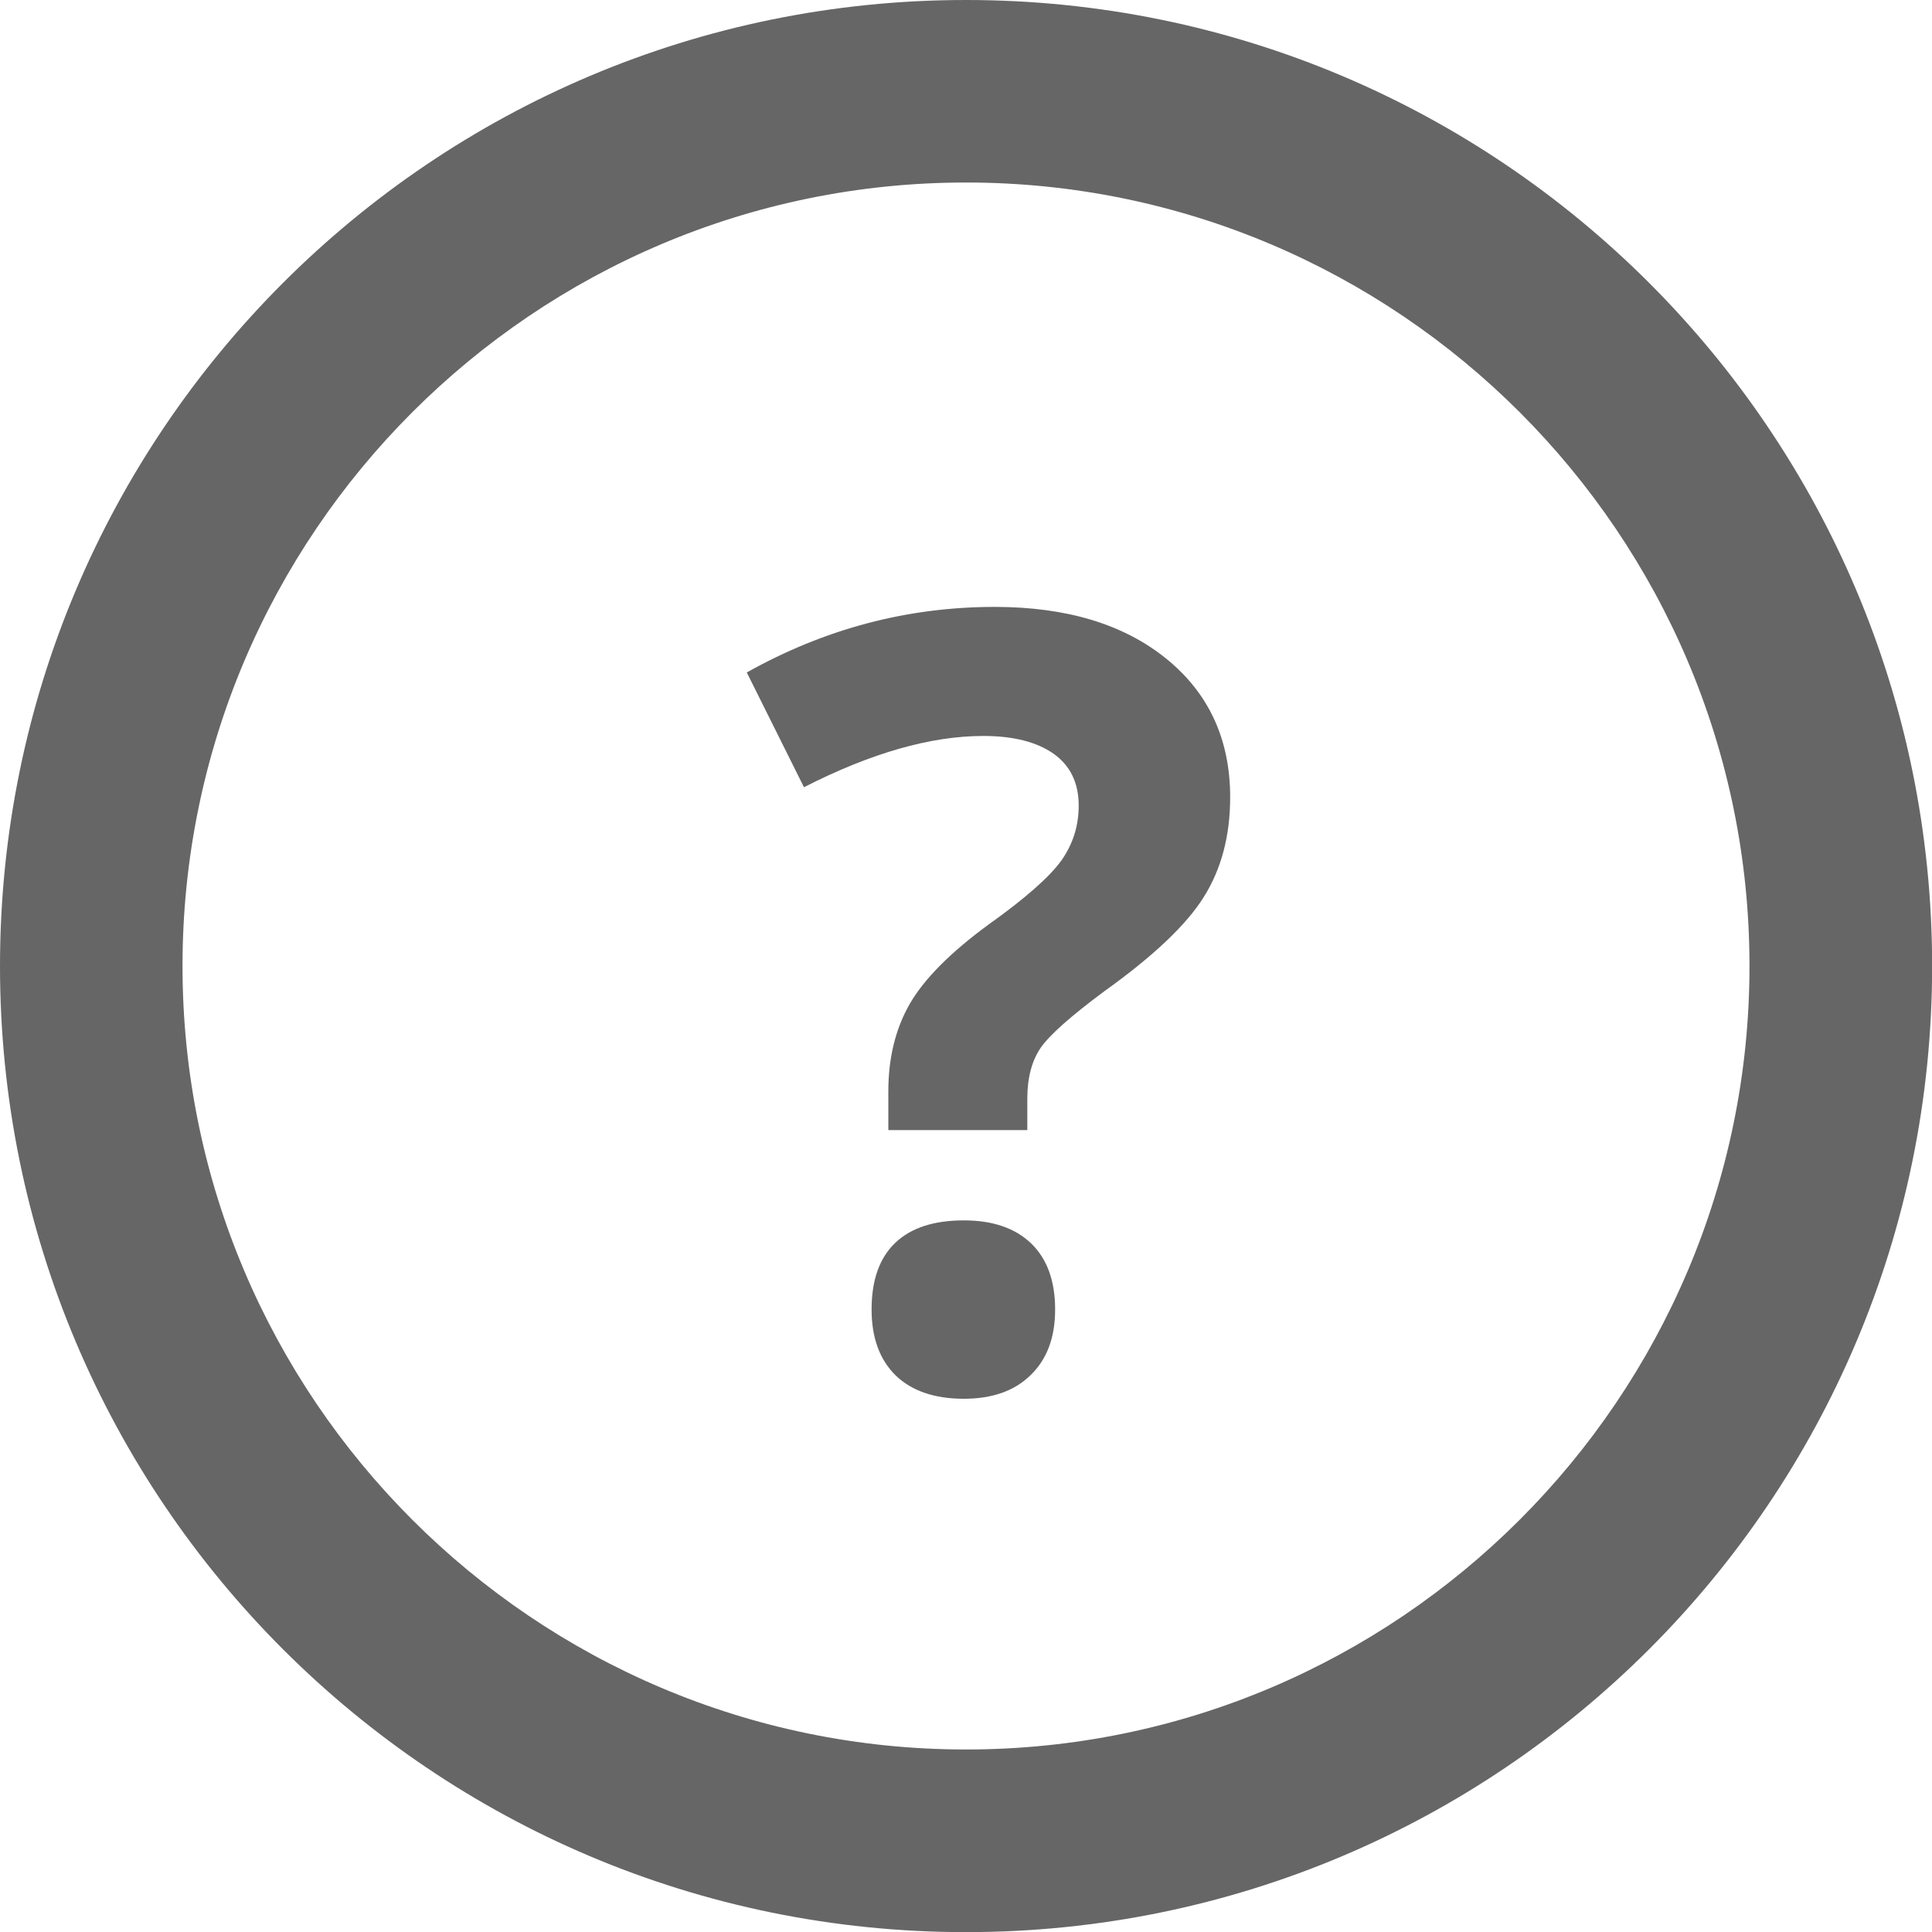
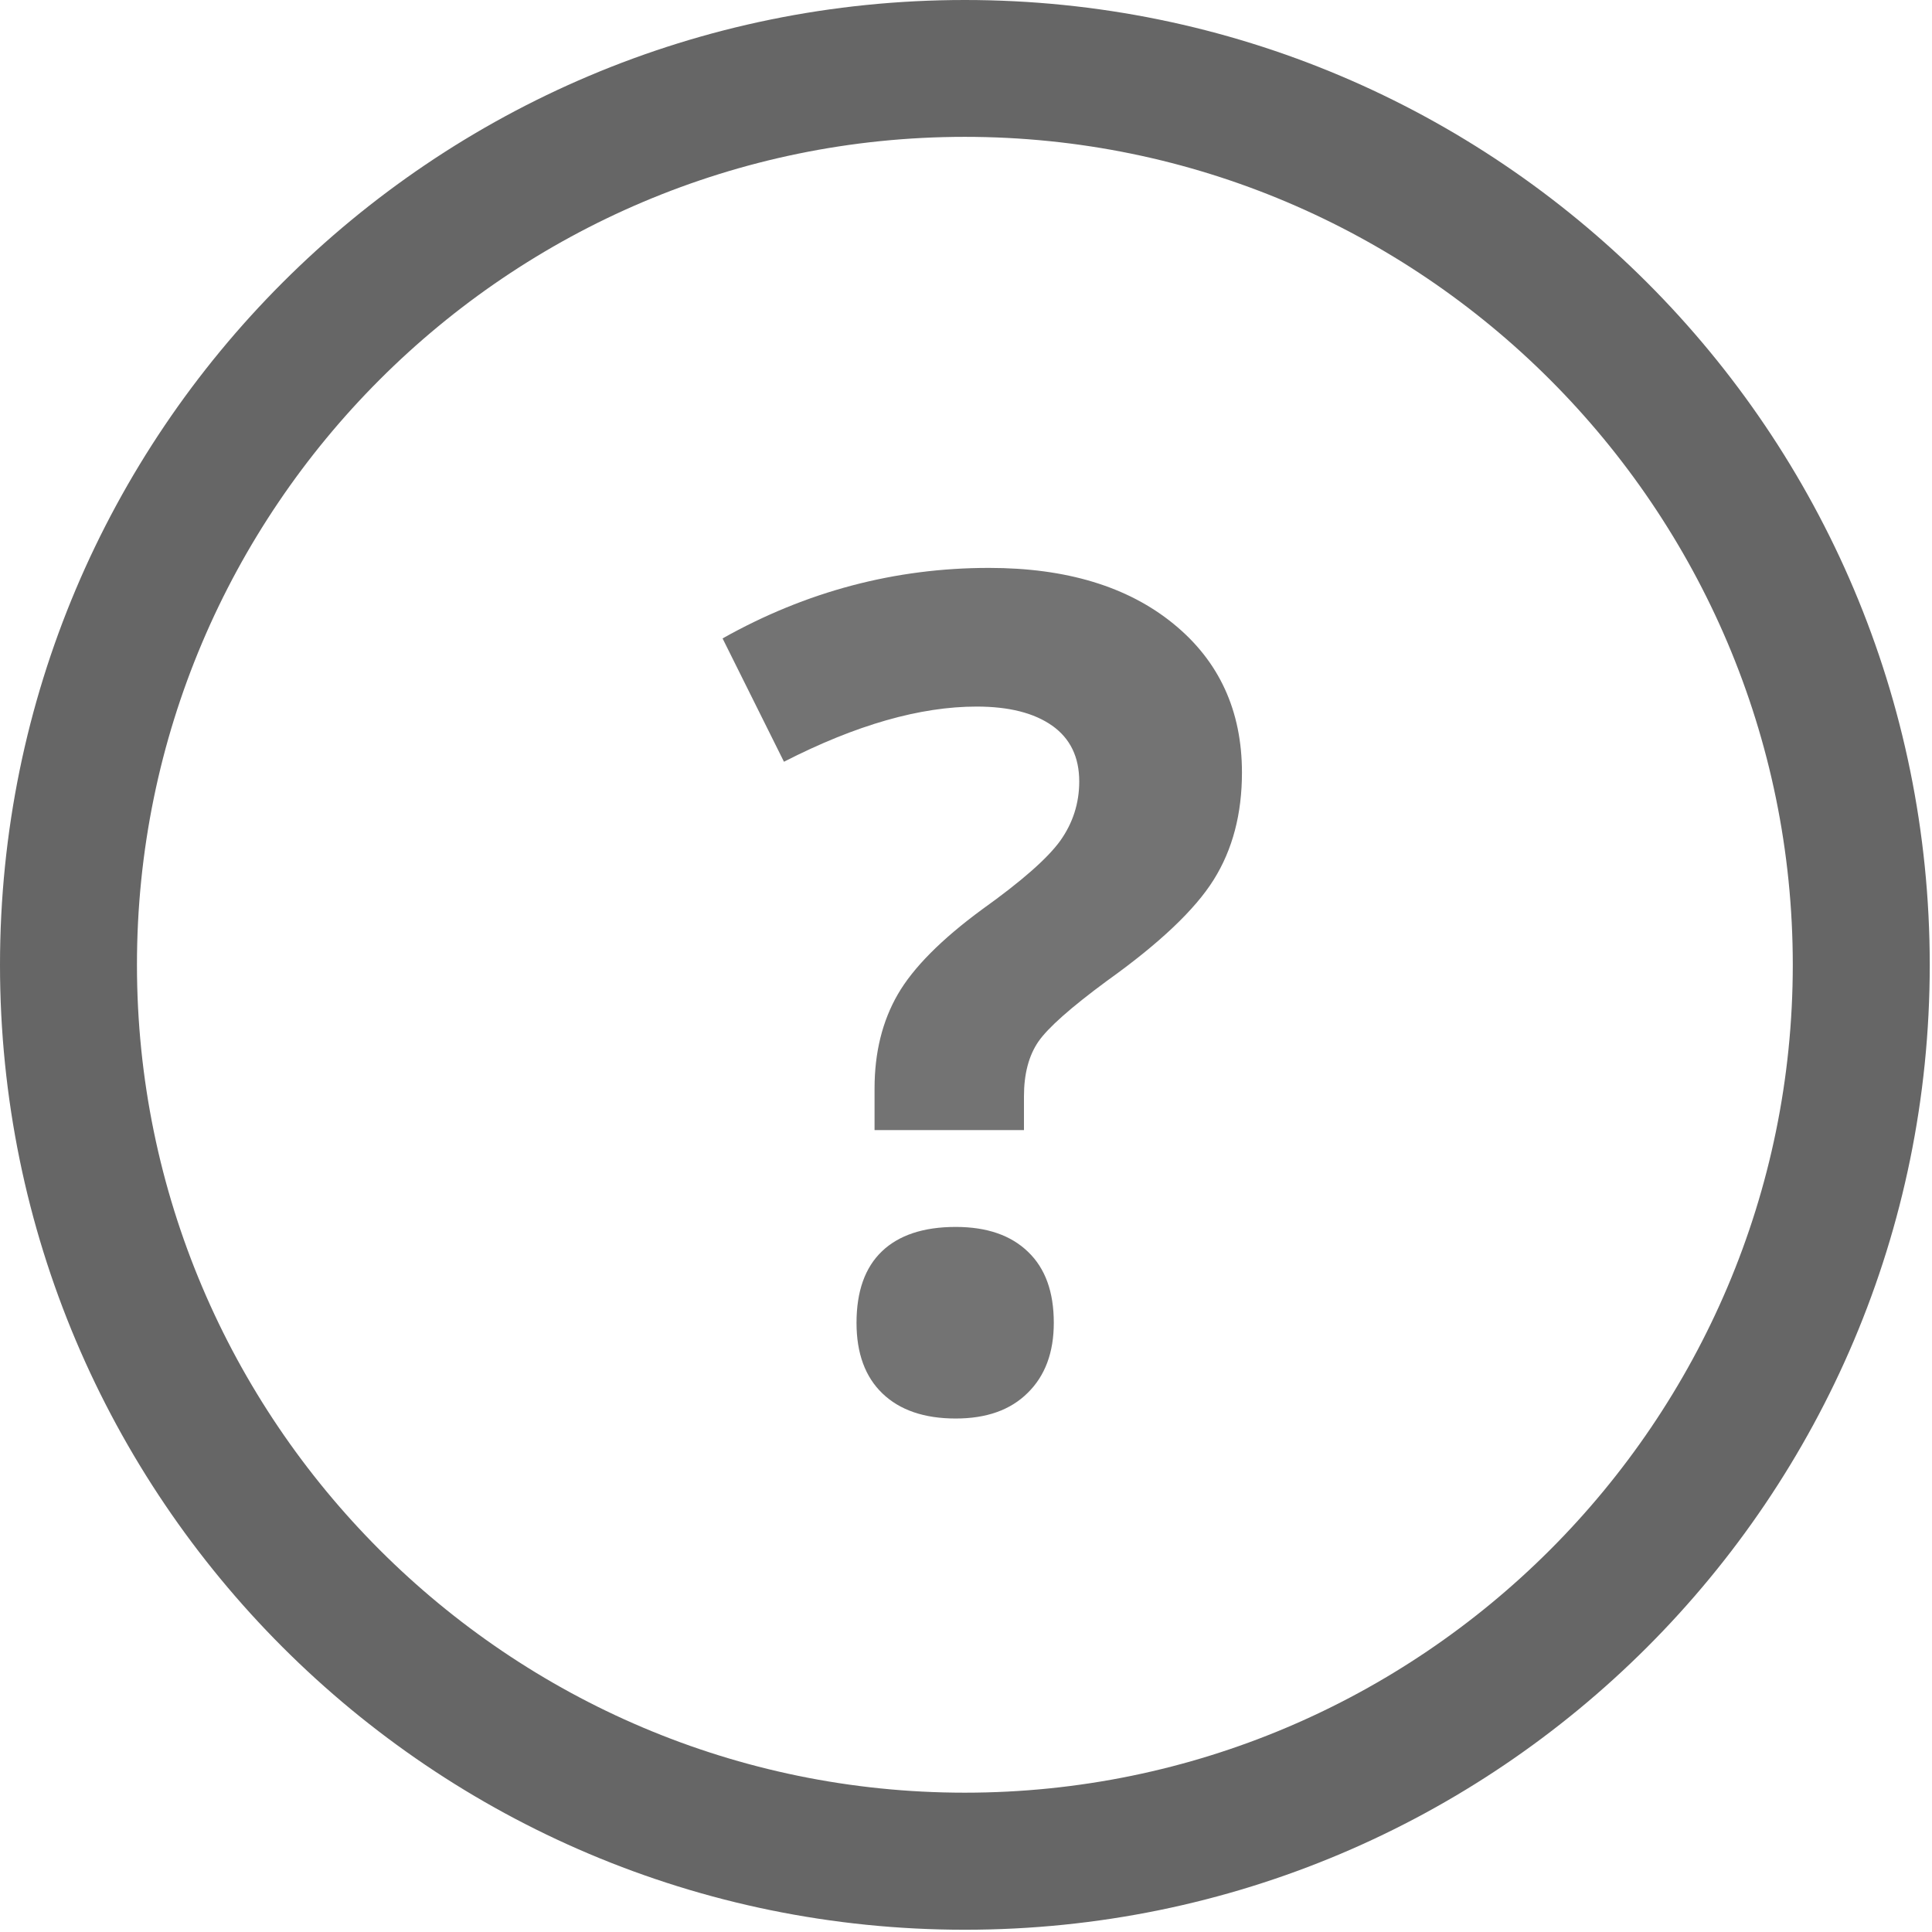
- <svg xmlns="http://www.w3.org/2000/svg" version="1.1" id="Laag_1" x="0px" y="0px" width="15px" height="15px" viewBox="0 0 15 15" enable-background="new 0 0 15 15" xml:space="preserve">
+ <svg xmlns="http://www.w3.org/2000/svg" version="1.1" id="Laag_1" x="0px" y="0px" width="18px" height="18px" viewBox="0 0 18 18" enable-background="new 0 0 18 18" xml:space="preserve">
  <g>
-     <path fill="#666666" d="M7.5,1.417c3.354,0,6.083,2.729,6.083,6.083s-2.729,6.083-6.083,6.083s-6.083-2.729-6.083-6.083   S4.146,1.417,7.5,1.417 M7.5,0C3.358,0,0,3.358,0,7.501c0,4.143,3.358,7.5,7.5,7.5c4.143,0,7.501-3.358,7.501-7.5   C15.001,3.358,11.644,0,7.5,0L7.5,0z" />
+     <path fill="#666666" d="M8.989,1.275c4.253,0,7.714,3.461,7.714,7.714c0,4.253-3.461,7.713-7.714,7.713   c-4.253,0-7.713-3.46-7.713-7.713C1.275,4.736,4.736,1.275,8.989,1.275 M8.989,0C4.024,0,0,4.024,0,8.99   c0,4.964,4.024,8.989,8.989,8.989c4.965,0,8.99-4.024,8.99-8.989C17.979,4.024,13.954,0,8.989,0L8.989,0z" />
  </g>
  <g>
-     <path fill="#666666" d="M6.897,8.774V8.473c0-0.26,0.056-0.487,0.167-0.68c0.111-0.192,0.314-0.397,0.61-0.614   C7.96,6.975,8.147,6.81,8.239,6.683C8.33,6.555,8.375,6.412,8.375,6.255c0-0.176-0.065-0.311-0.195-0.403   C8.049,5.76,7.867,5.714,7.634,5.714c-0.407,0-0.871,0.132-1.392,0.398L5.798,5.221c0.605-0.339,1.247-0.509,1.925-0.509   c0.559,0,1.003,0.135,1.333,0.403S9.551,5.742,9.551,6.19c0,0.298-0.068,0.556-0.204,0.773C9.212,7.18,8.954,7.424,8.574,7.696   C8.314,7.889,8.149,8.035,8.08,8.135C8.011,8.236,7.976,8.368,7.976,8.53v0.244H6.897z M6.767,10.167   c0-0.228,0.061-0.4,0.183-0.517s0.3-0.175,0.533-0.175c0.225,0,0.399,0.06,0.523,0.179c0.124,0.12,0.186,0.291,0.186,0.513   c0,0.215-0.062,0.384-0.188,0.507c-0.125,0.124-0.298,0.186-0.521,0.186c-0.228,0-0.404-0.061-0.529-0.181   C6.83,10.557,6.767,10.387,6.767,10.167z" />
+     <path fill="#737373" d="M8.148,10.529v-0.388c0-0.336,0.073-0.628,0.216-0.876C8.507,9.017,8.77,8.752,9.151,8.472   c0.368-0.263,0.61-0.476,0.728-0.64c0.117-0.165,0.176-0.349,0.176-0.551c0-0.228-0.084-0.401-0.252-0.52   C9.634,6.642,9.4,6.583,9.099,6.583c-0.526,0-1.123,0.17-1.795,0.514L6.732,5.948c0.779-0.438,1.607-0.657,2.482-0.657   c0.721,0,1.294,0.174,1.719,0.521c0.425,0.346,0.638,0.809,0.638,1.386c0,0.384-0.087,0.717-0.263,0.998   c-0.174,0.279-0.507,0.594-0.997,0.944C9.975,9.388,9.763,9.576,9.674,9.705c-0.089,0.13-0.134,0.3-0.134,0.509v0.315H8.148z    M7.98,12.325c0-0.294,0.079-0.516,0.237-0.667c0.157-0.15,0.386-0.227,0.687-0.227c0.291,0,0.515,0.078,0.674,0.232   c0.161,0.154,0.24,0.374,0.24,0.661c0,0.277-0.081,0.494-0.243,0.653c-0.161,0.16-0.384,0.239-0.671,0.239   c-0.293,0-0.521-0.078-0.683-0.234C8.061,12.828,7.98,12.609,7.98,12.325z" />
  </g>
</svg>
